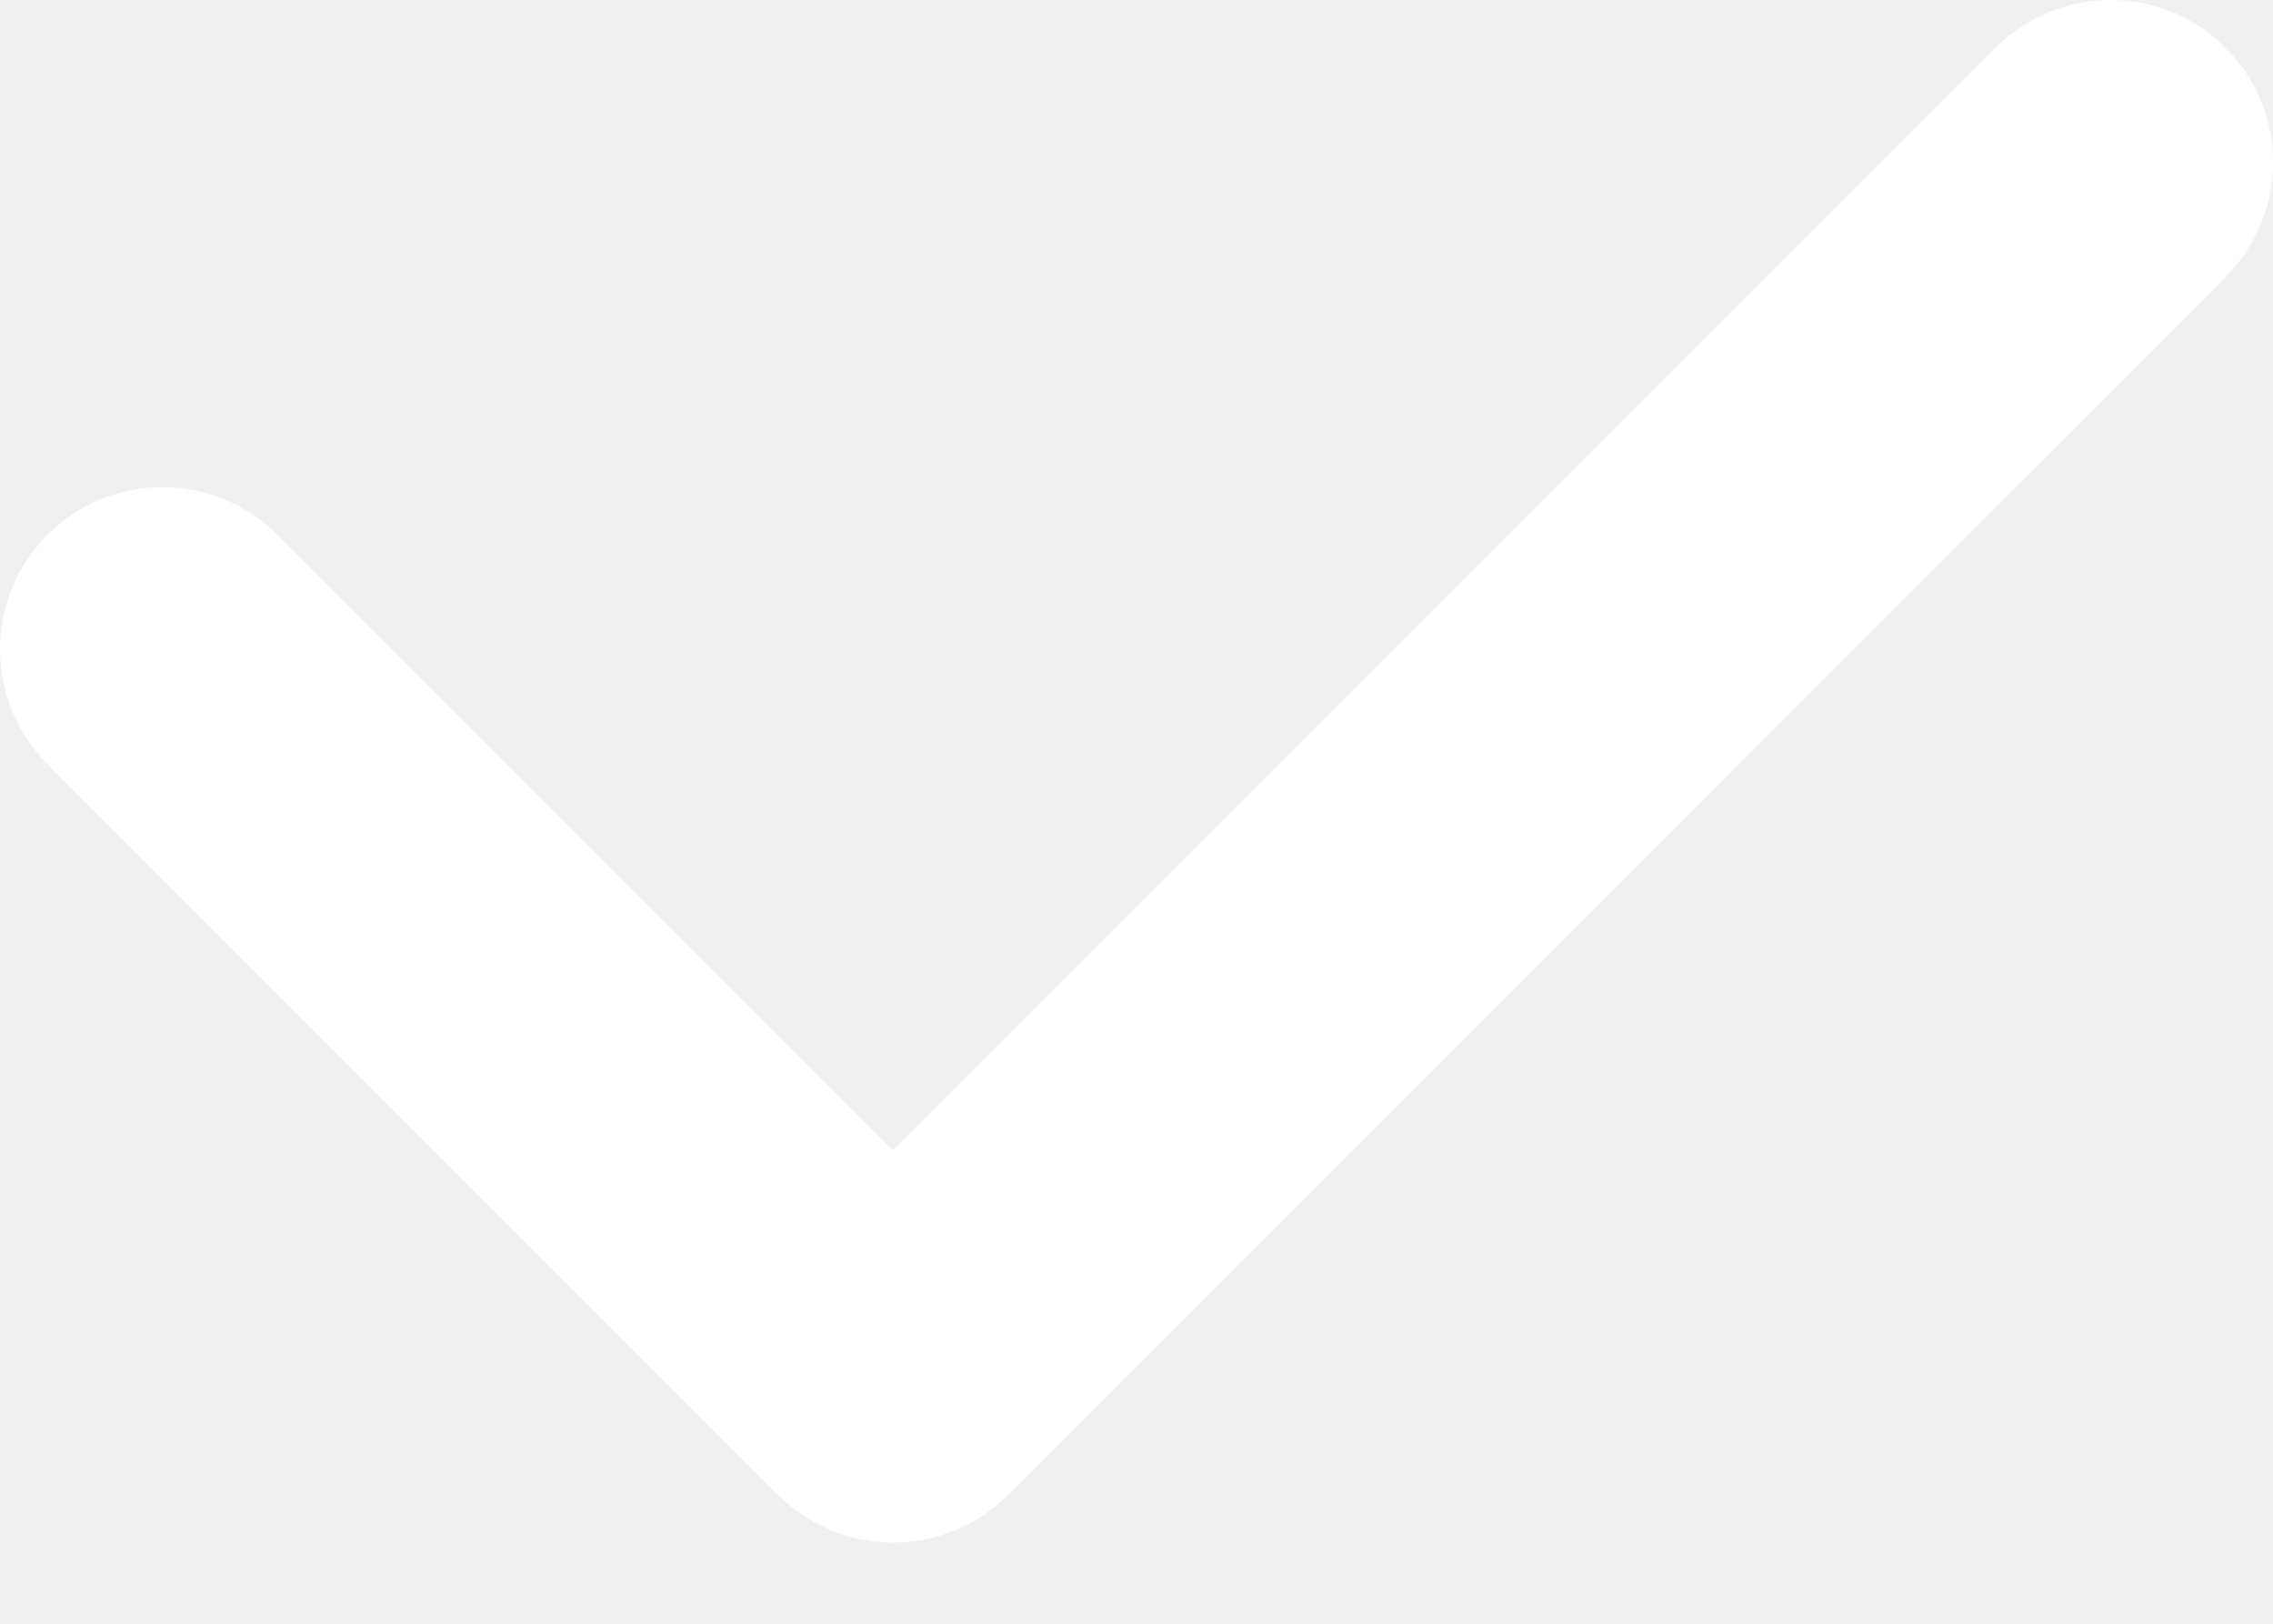
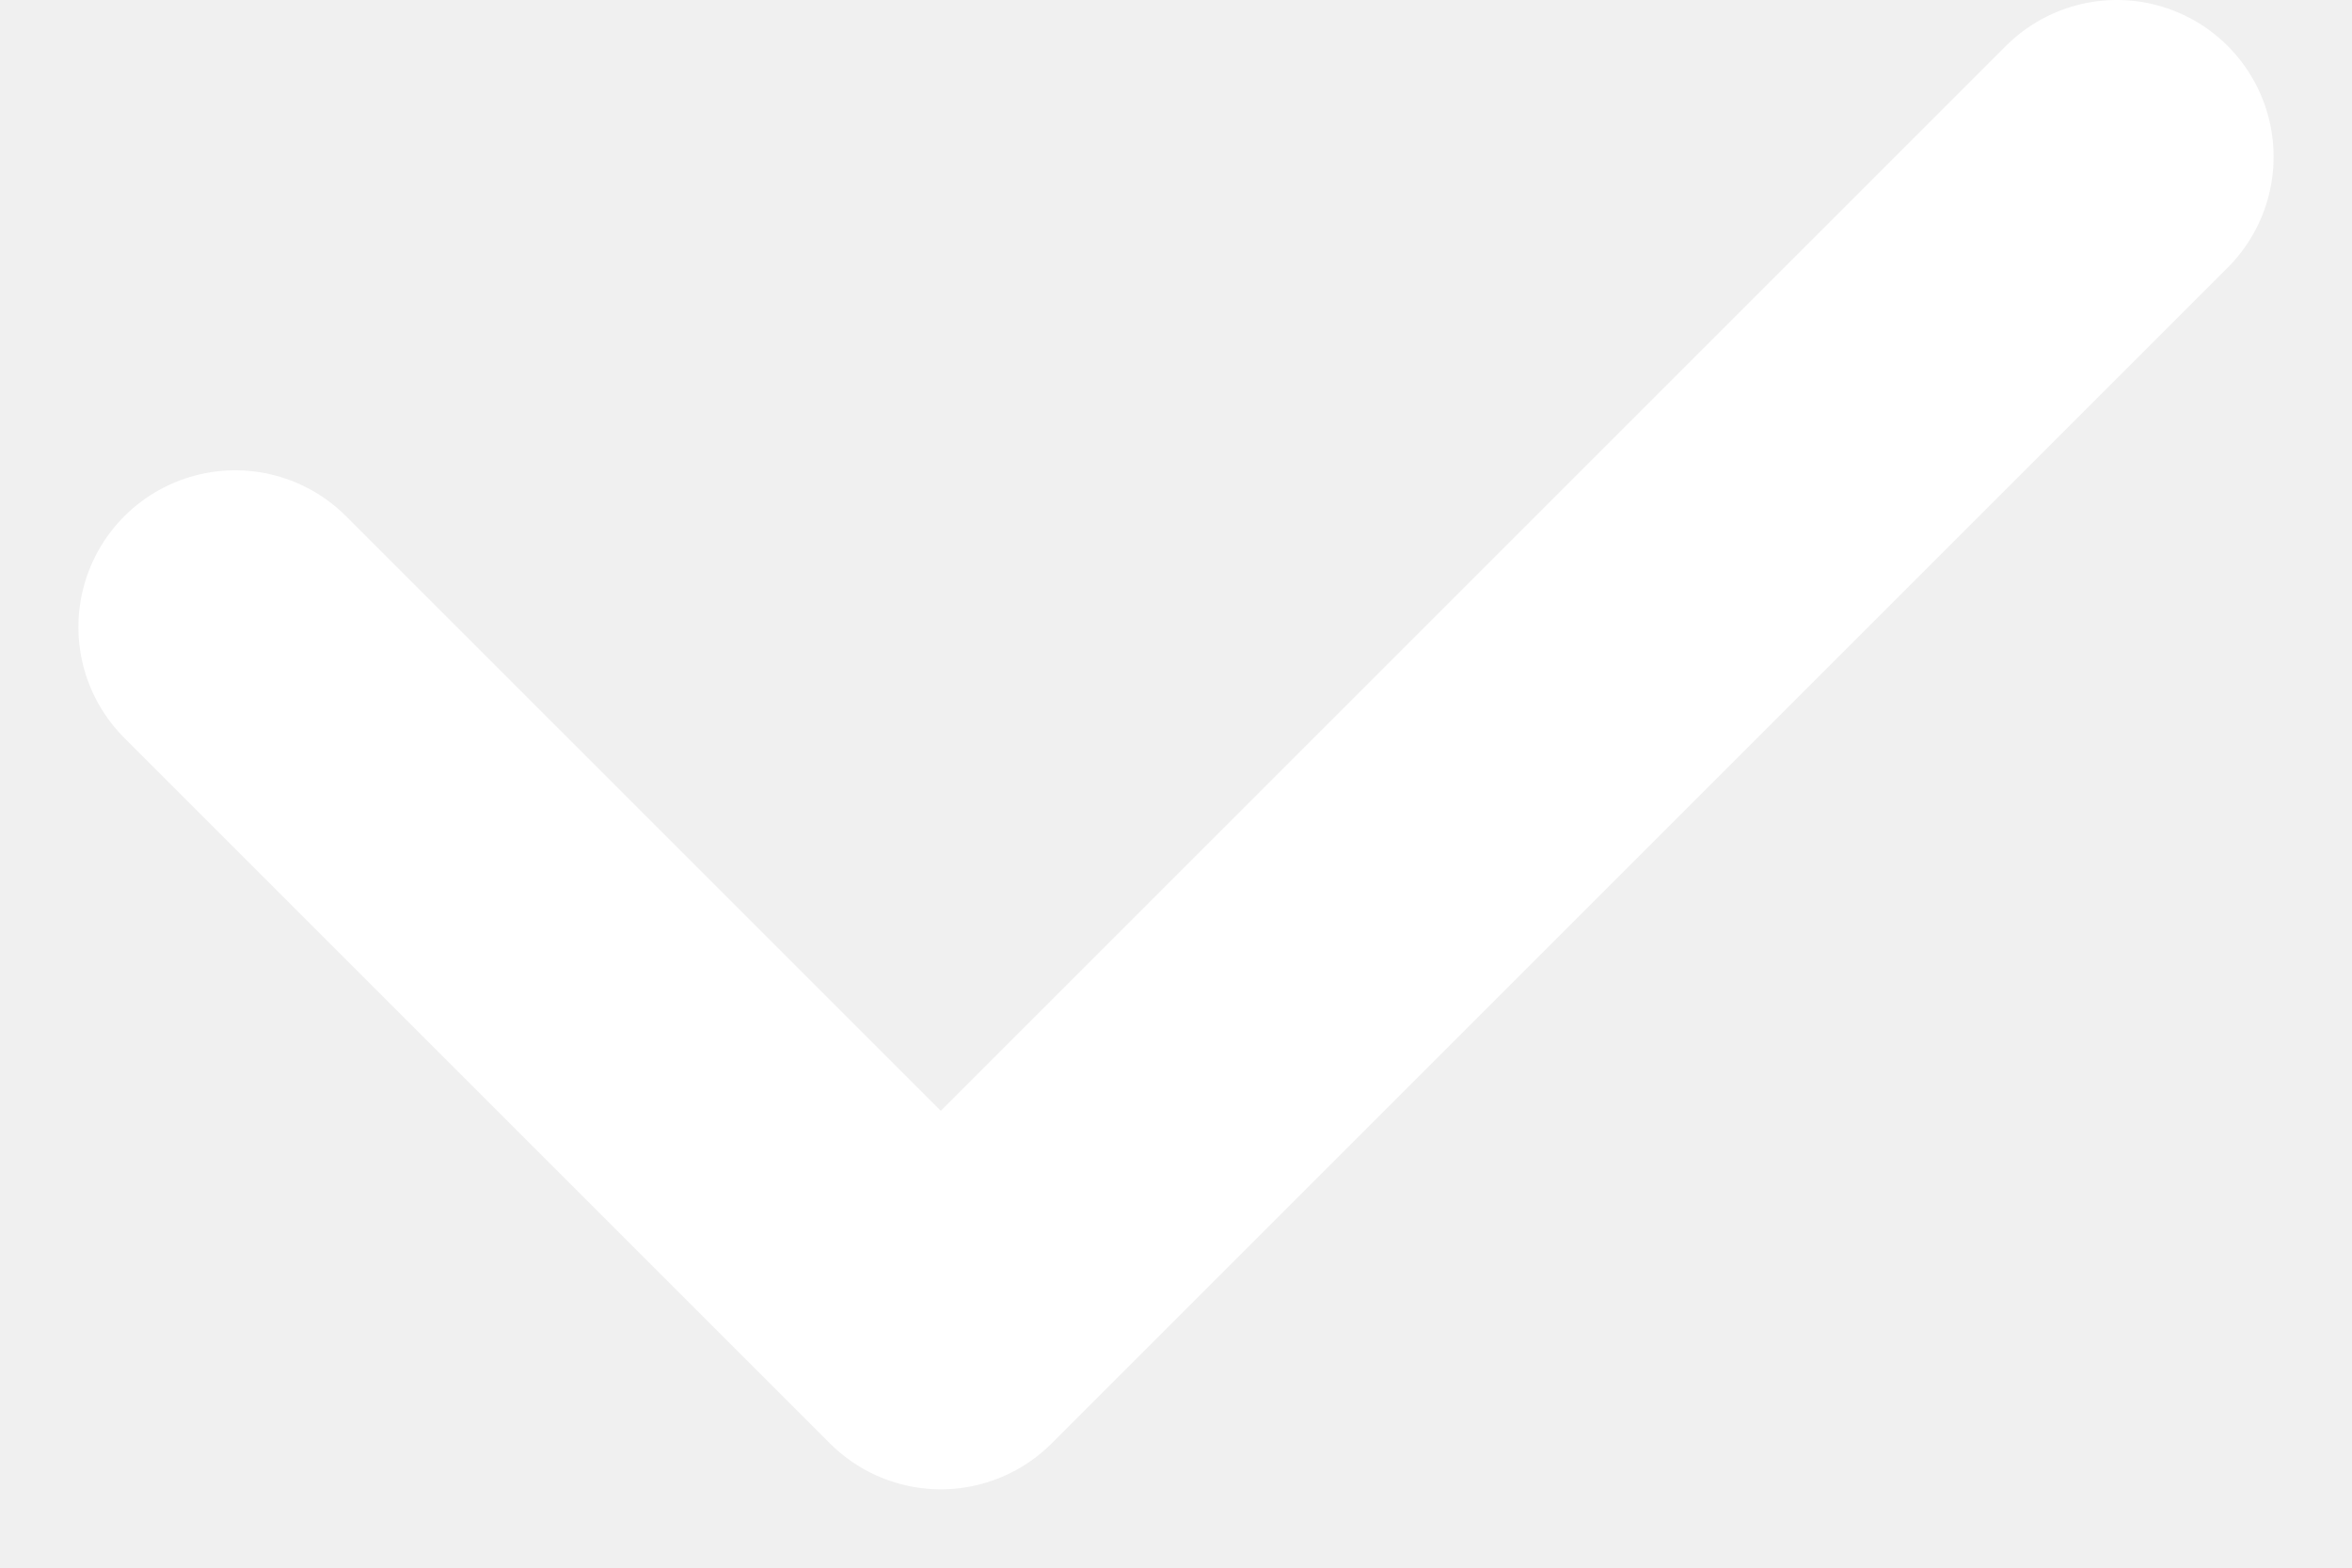
- <svg xmlns="http://www.w3.org/2000/svg" width="14" height="10" viewBox="0 0 14 10" fill="none">
+ <svg xmlns="http://www.w3.org/2000/svg" width="18" height="12" viewBox="0 0 14 10" fill="none">
  <path d="M1 4L5.5 8.5L13 1" stroke="white" stroke-width="2" stroke-linecap="round" stroke-linejoin="round" />
</svg>
